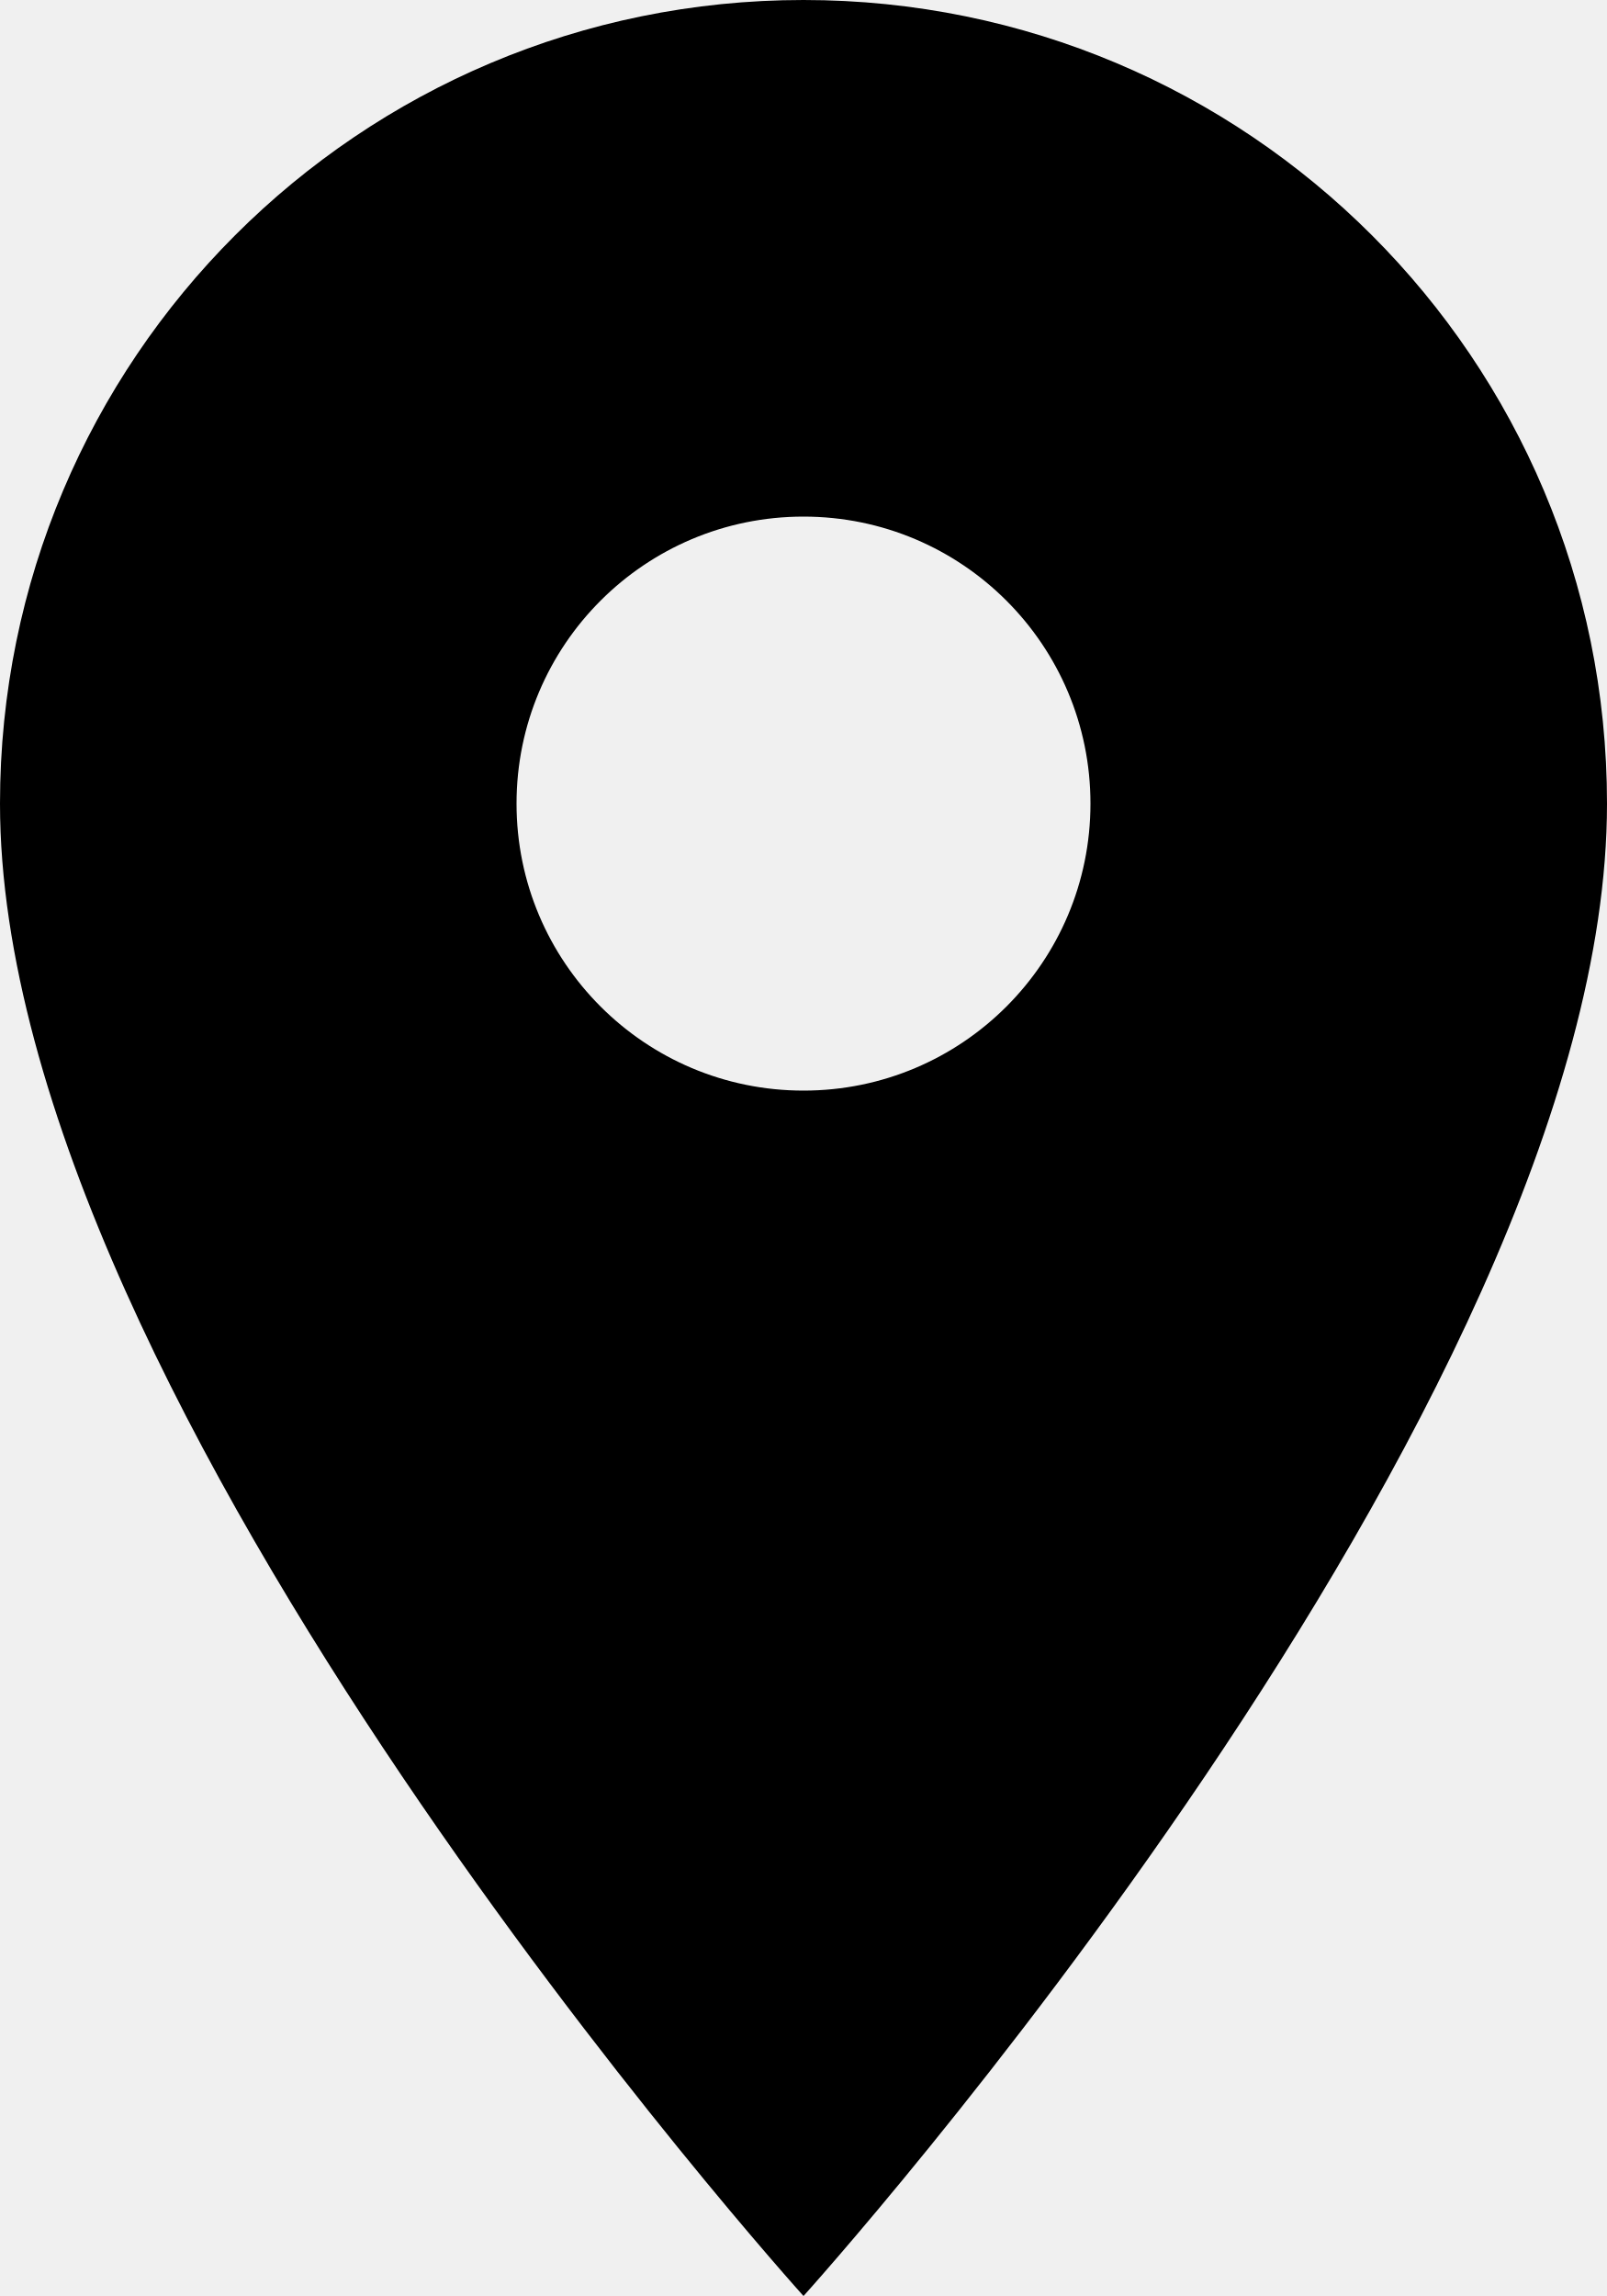
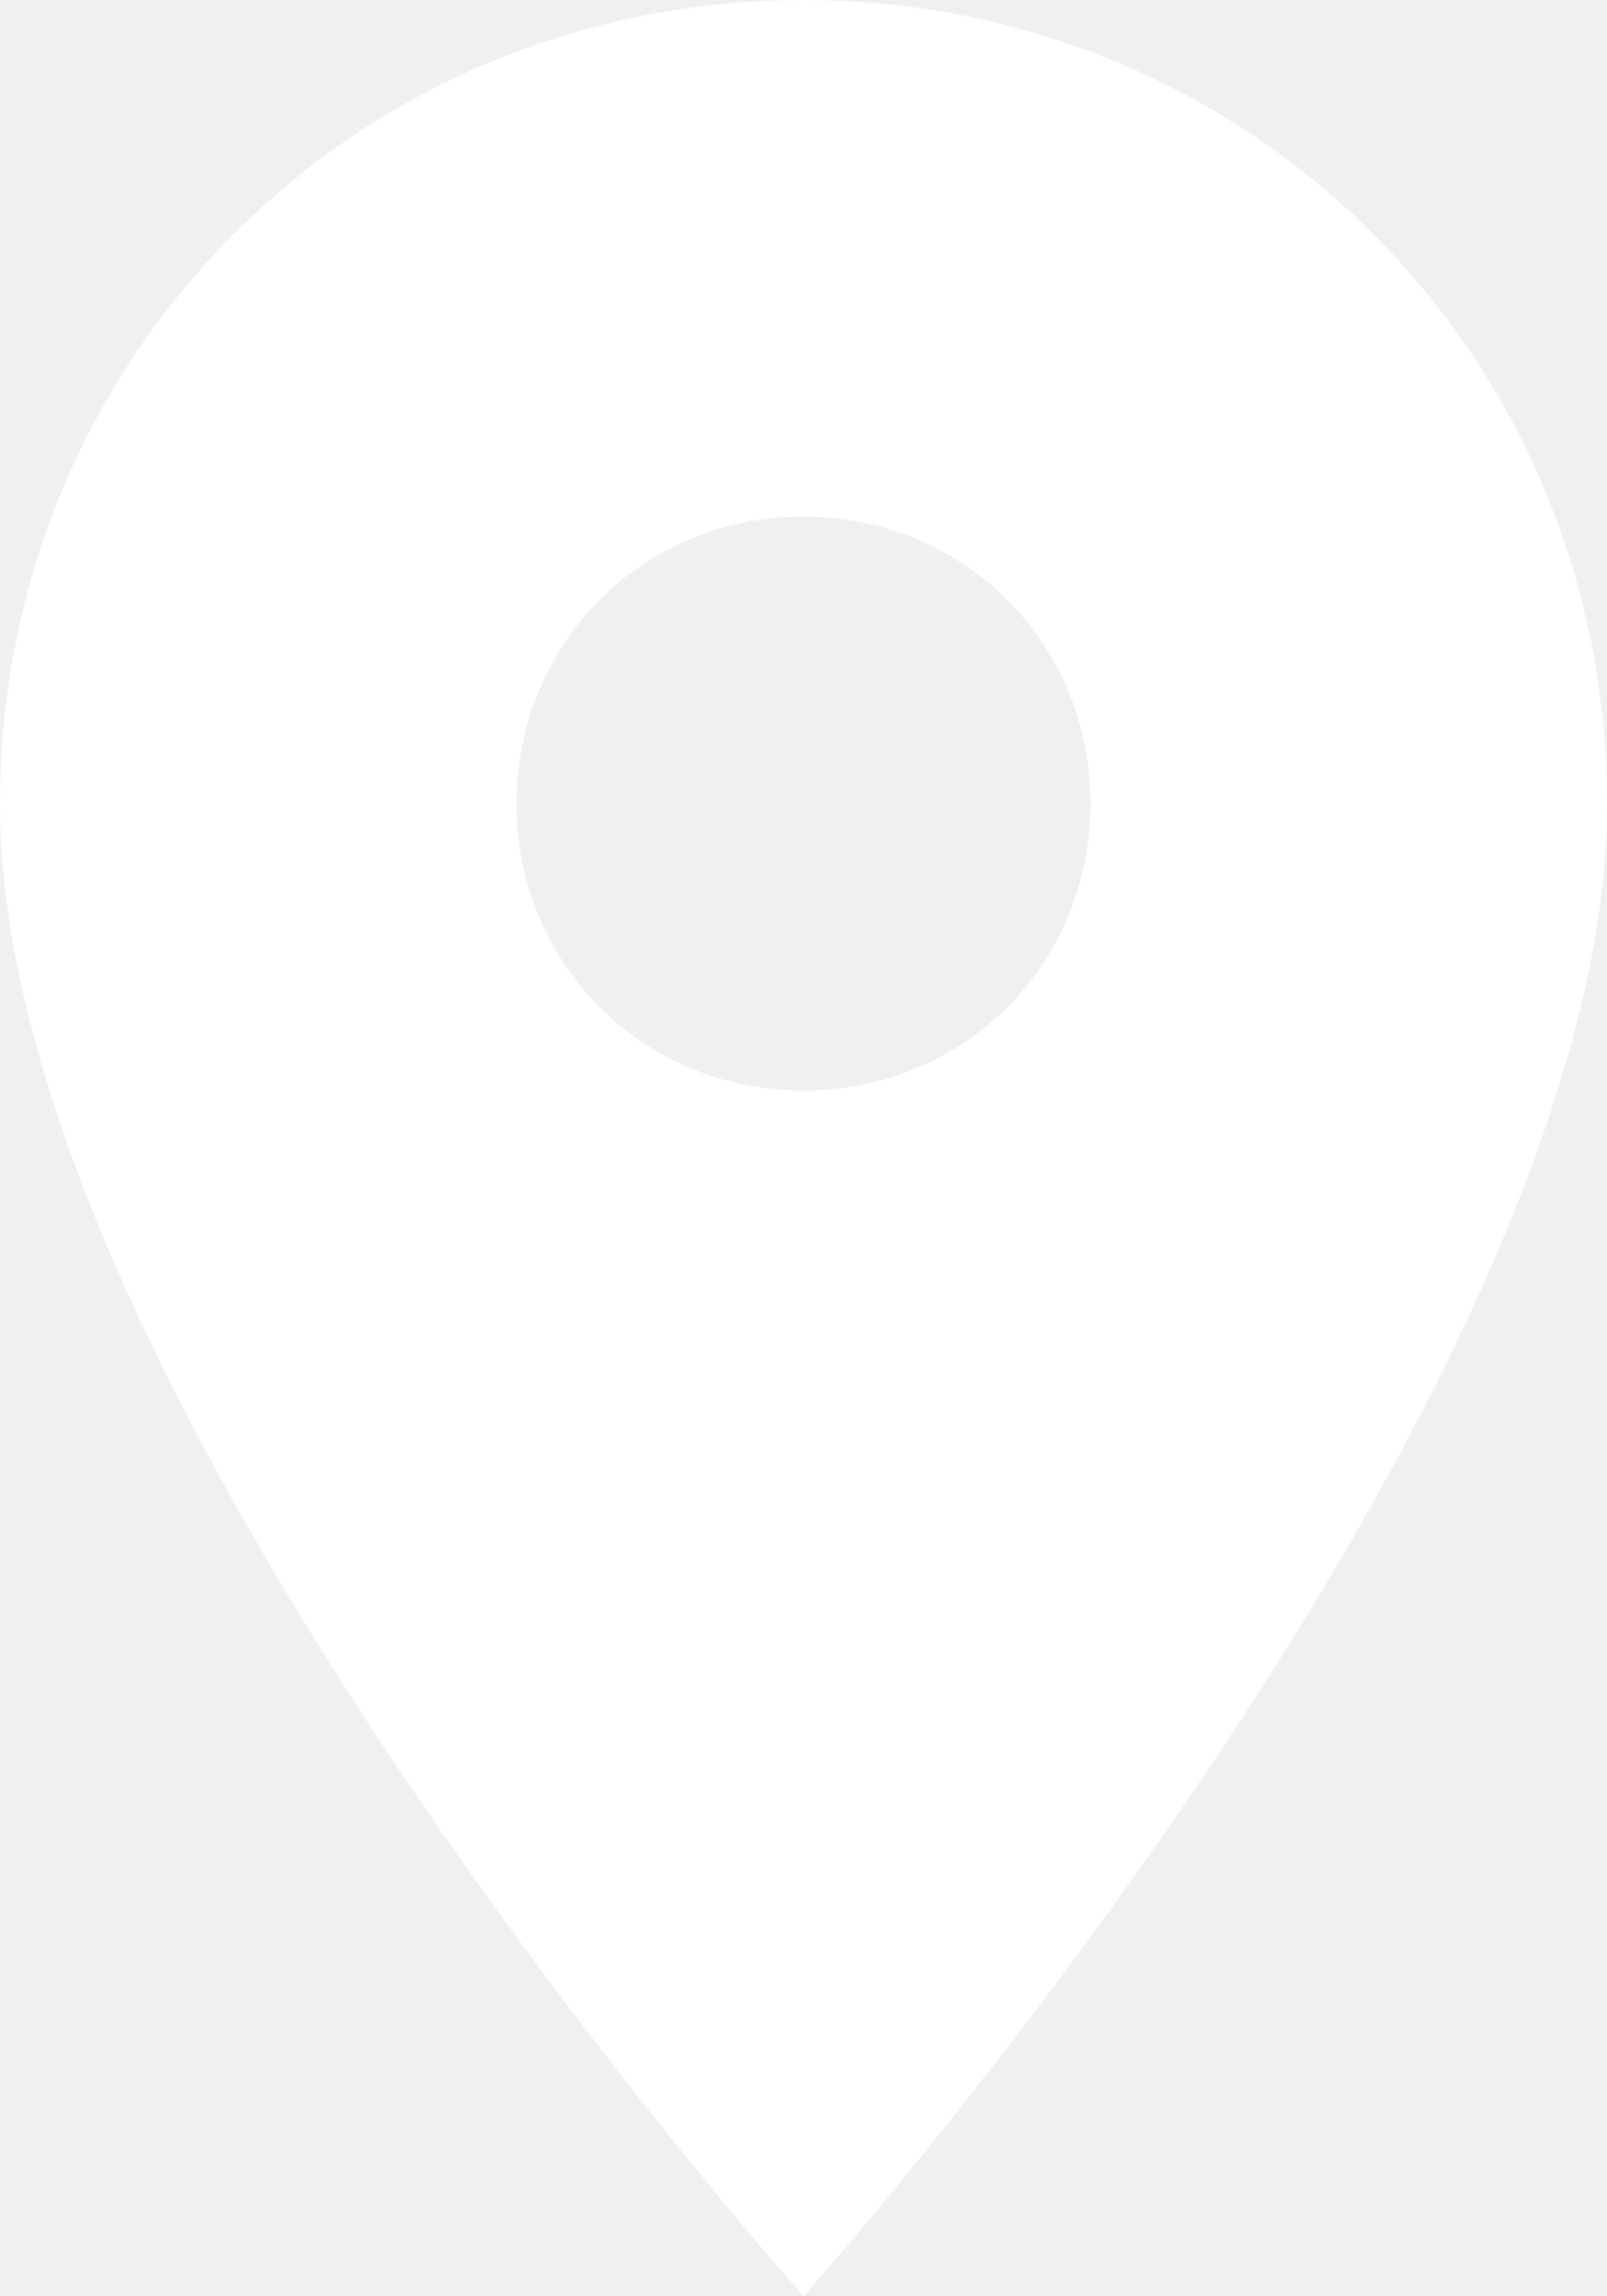
- <svg xmlns="http://www.w3.org/2000/svg" width="14px" height="20px" viewBox="0 0 14 20" version="1.1">
-   <g id="Page-1" stroke="none" stroke-width="1" fill="none" fill-rule="evenodd">
-     <g id="Desktop-hd" transform="translate(-868, -2685)" fill="#000000" fill-rule="nonzero">
-       <path d="M875,2685 C871.13,2685 868,2688.13 868,2692 C868,2697.25 875,2705 875,2705 C875,2705 882,2697.25 882,2692 C882,2688.13 878.87,2685 875,2685 Z M875,2694.5 C873.619,2694.5 872.5,2693.381 872.5,2692 C872.5,2690.619 873.619,2689.5 875,2689.5 C876.381,2689.5 877.5,2690.619 877.5,2692 C877.5,2693.381 876.381,2694.5 875,2694.5 L875,2694.5 Z" id="Icon-Shape" />
+ <svg xmlns="http://www.w3.org/2000/svg" version="1.1" id="Layer_1" x="0px" y="0px" viewBox="0 0 14 20" style="enable-background:new 0 0 14 20;" xml:space="preserve">
+   <style type="text/css">
+ 	.st0{fill:#FFFFFF;}
+ </style>
+   <g id="Page-1">
+     <g id="Desktop-hd" transform="translate(-868, -2685)">
+       <path id="Icon-Shape" class="st0" d="M875,2685c-3.9,0-7,3.1-7,7c0,5.2,7,13,7,13s7-7.8,7-13C882,2688.1,878.9,2685,875,2685z     M875,2694.5c-1.4,0-2.5-1.1-2.5-2.5s1.1-2.5,2.5-2.5s2.5,1.1,2.5,2.5S876.4,2694.5,875,2694.5L875,2694.5z" />
    </g>
  </g>
</svg>
